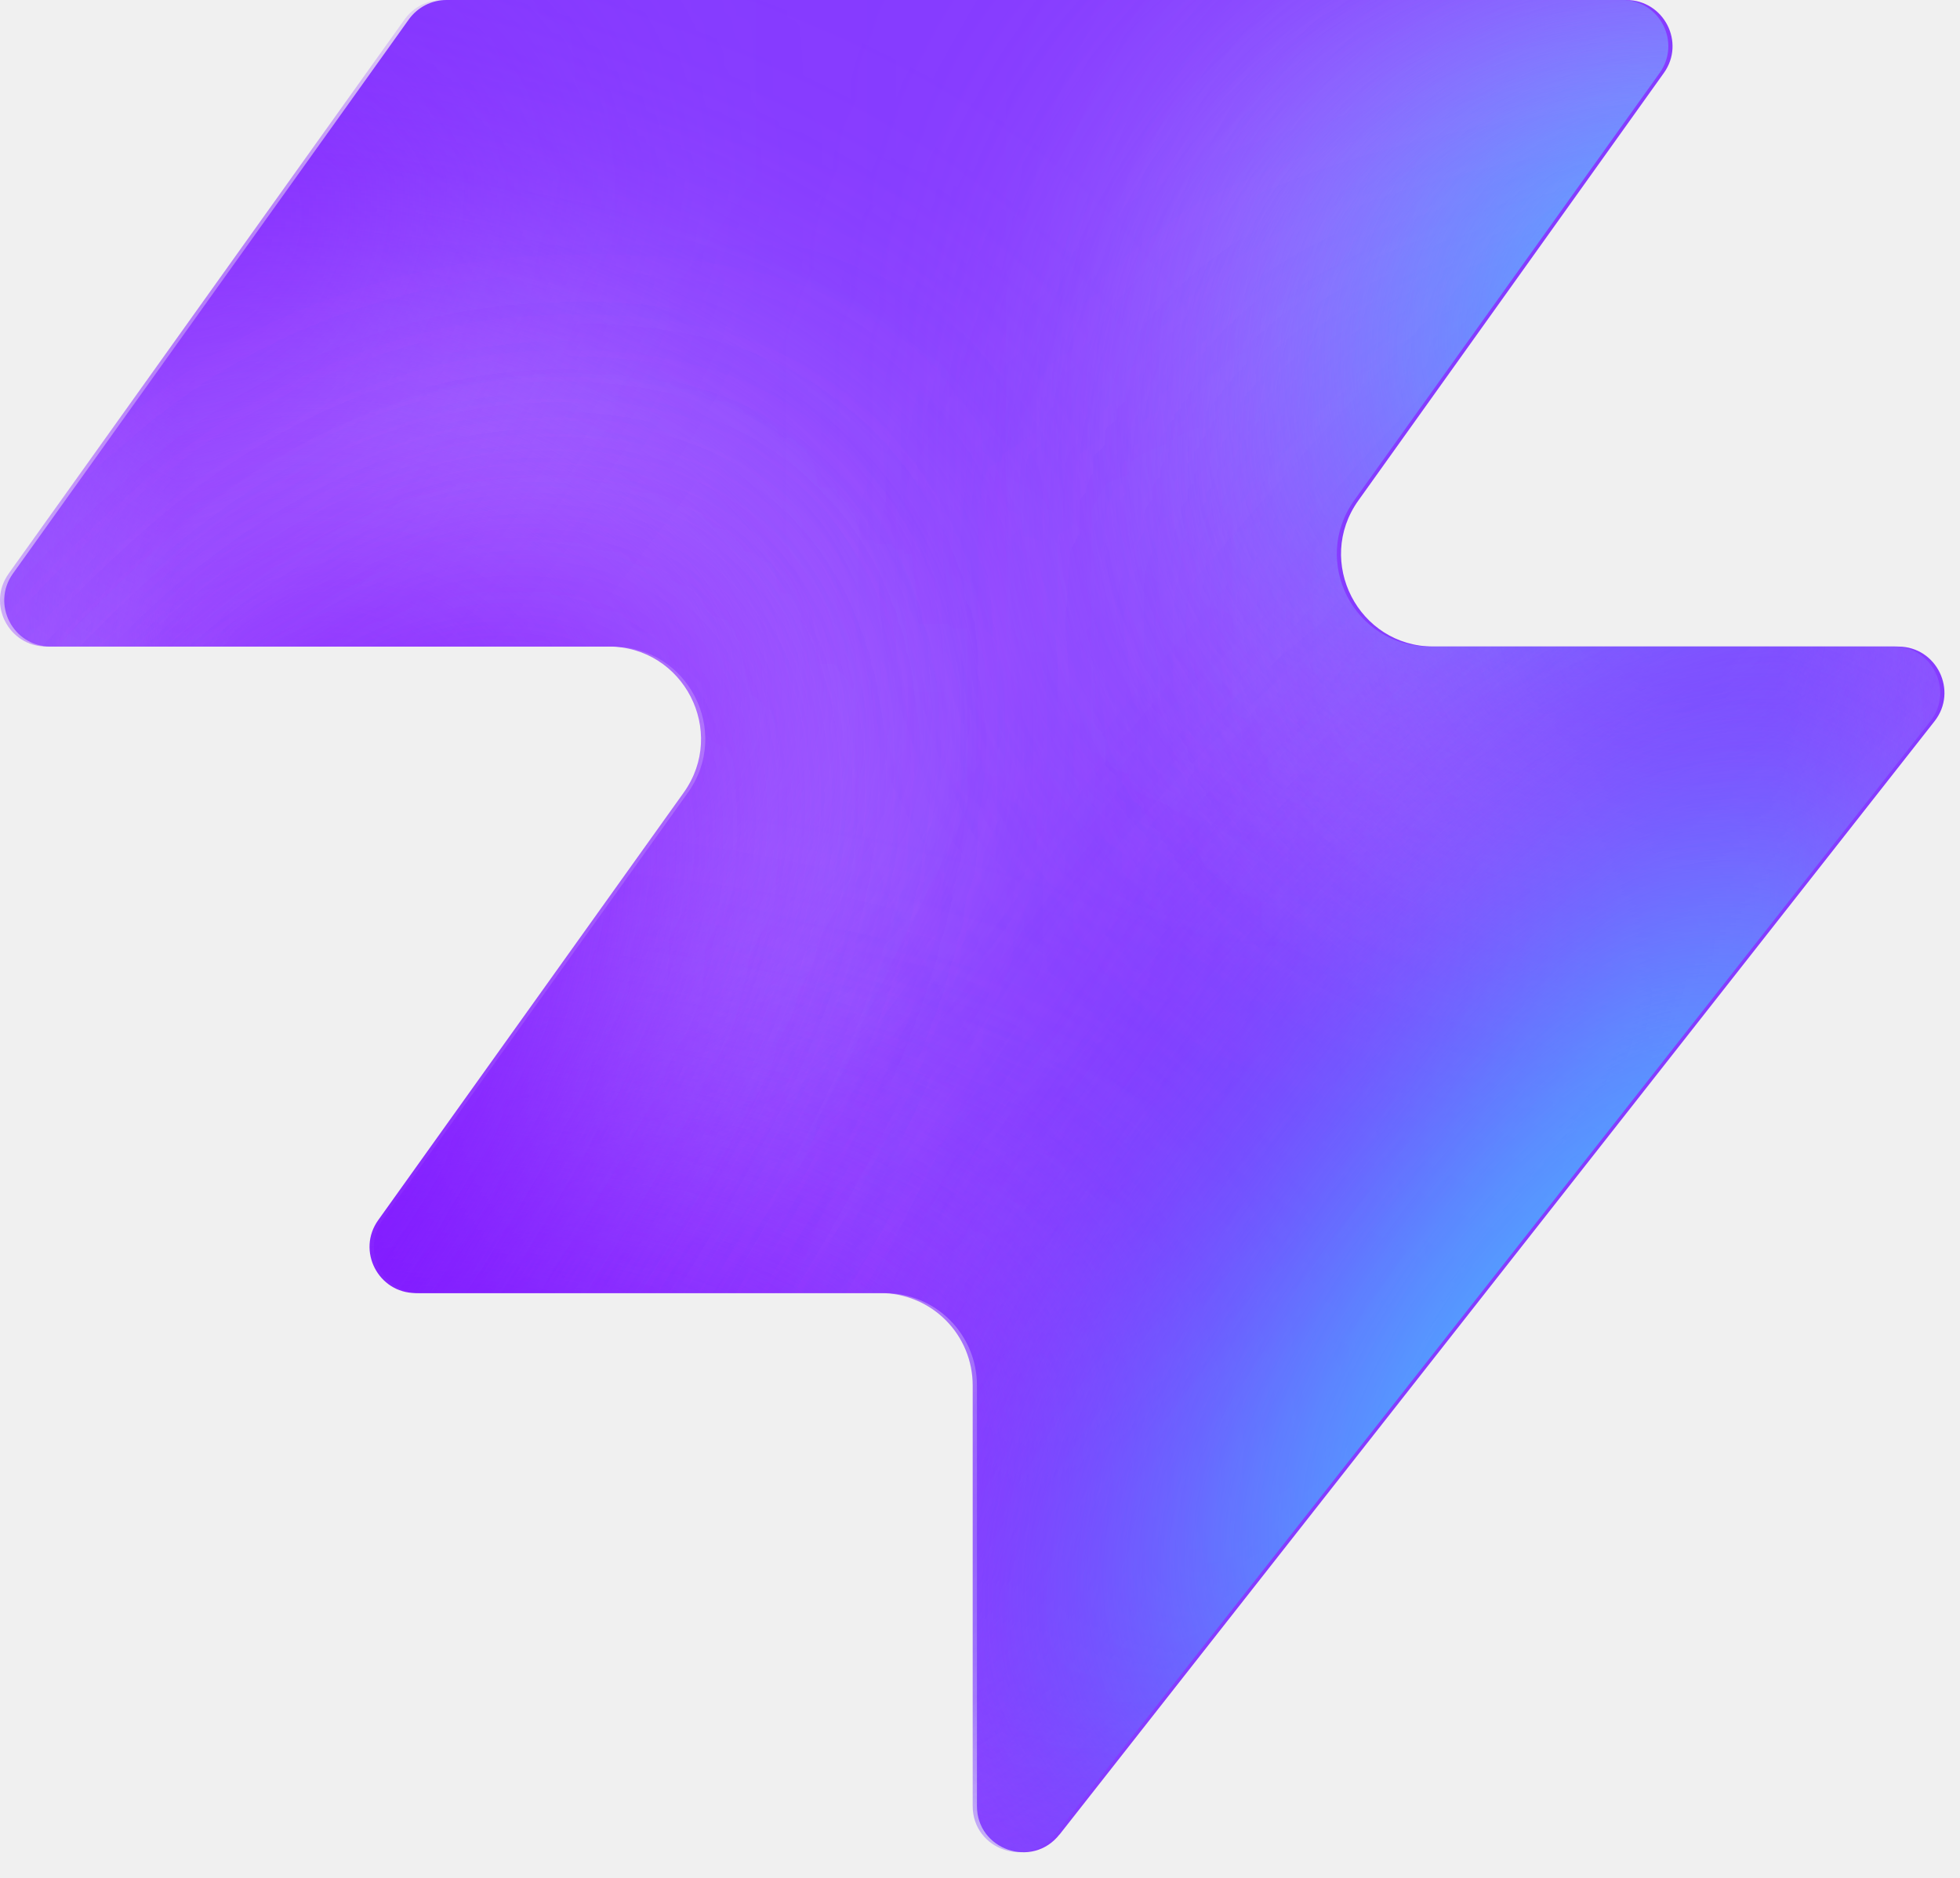
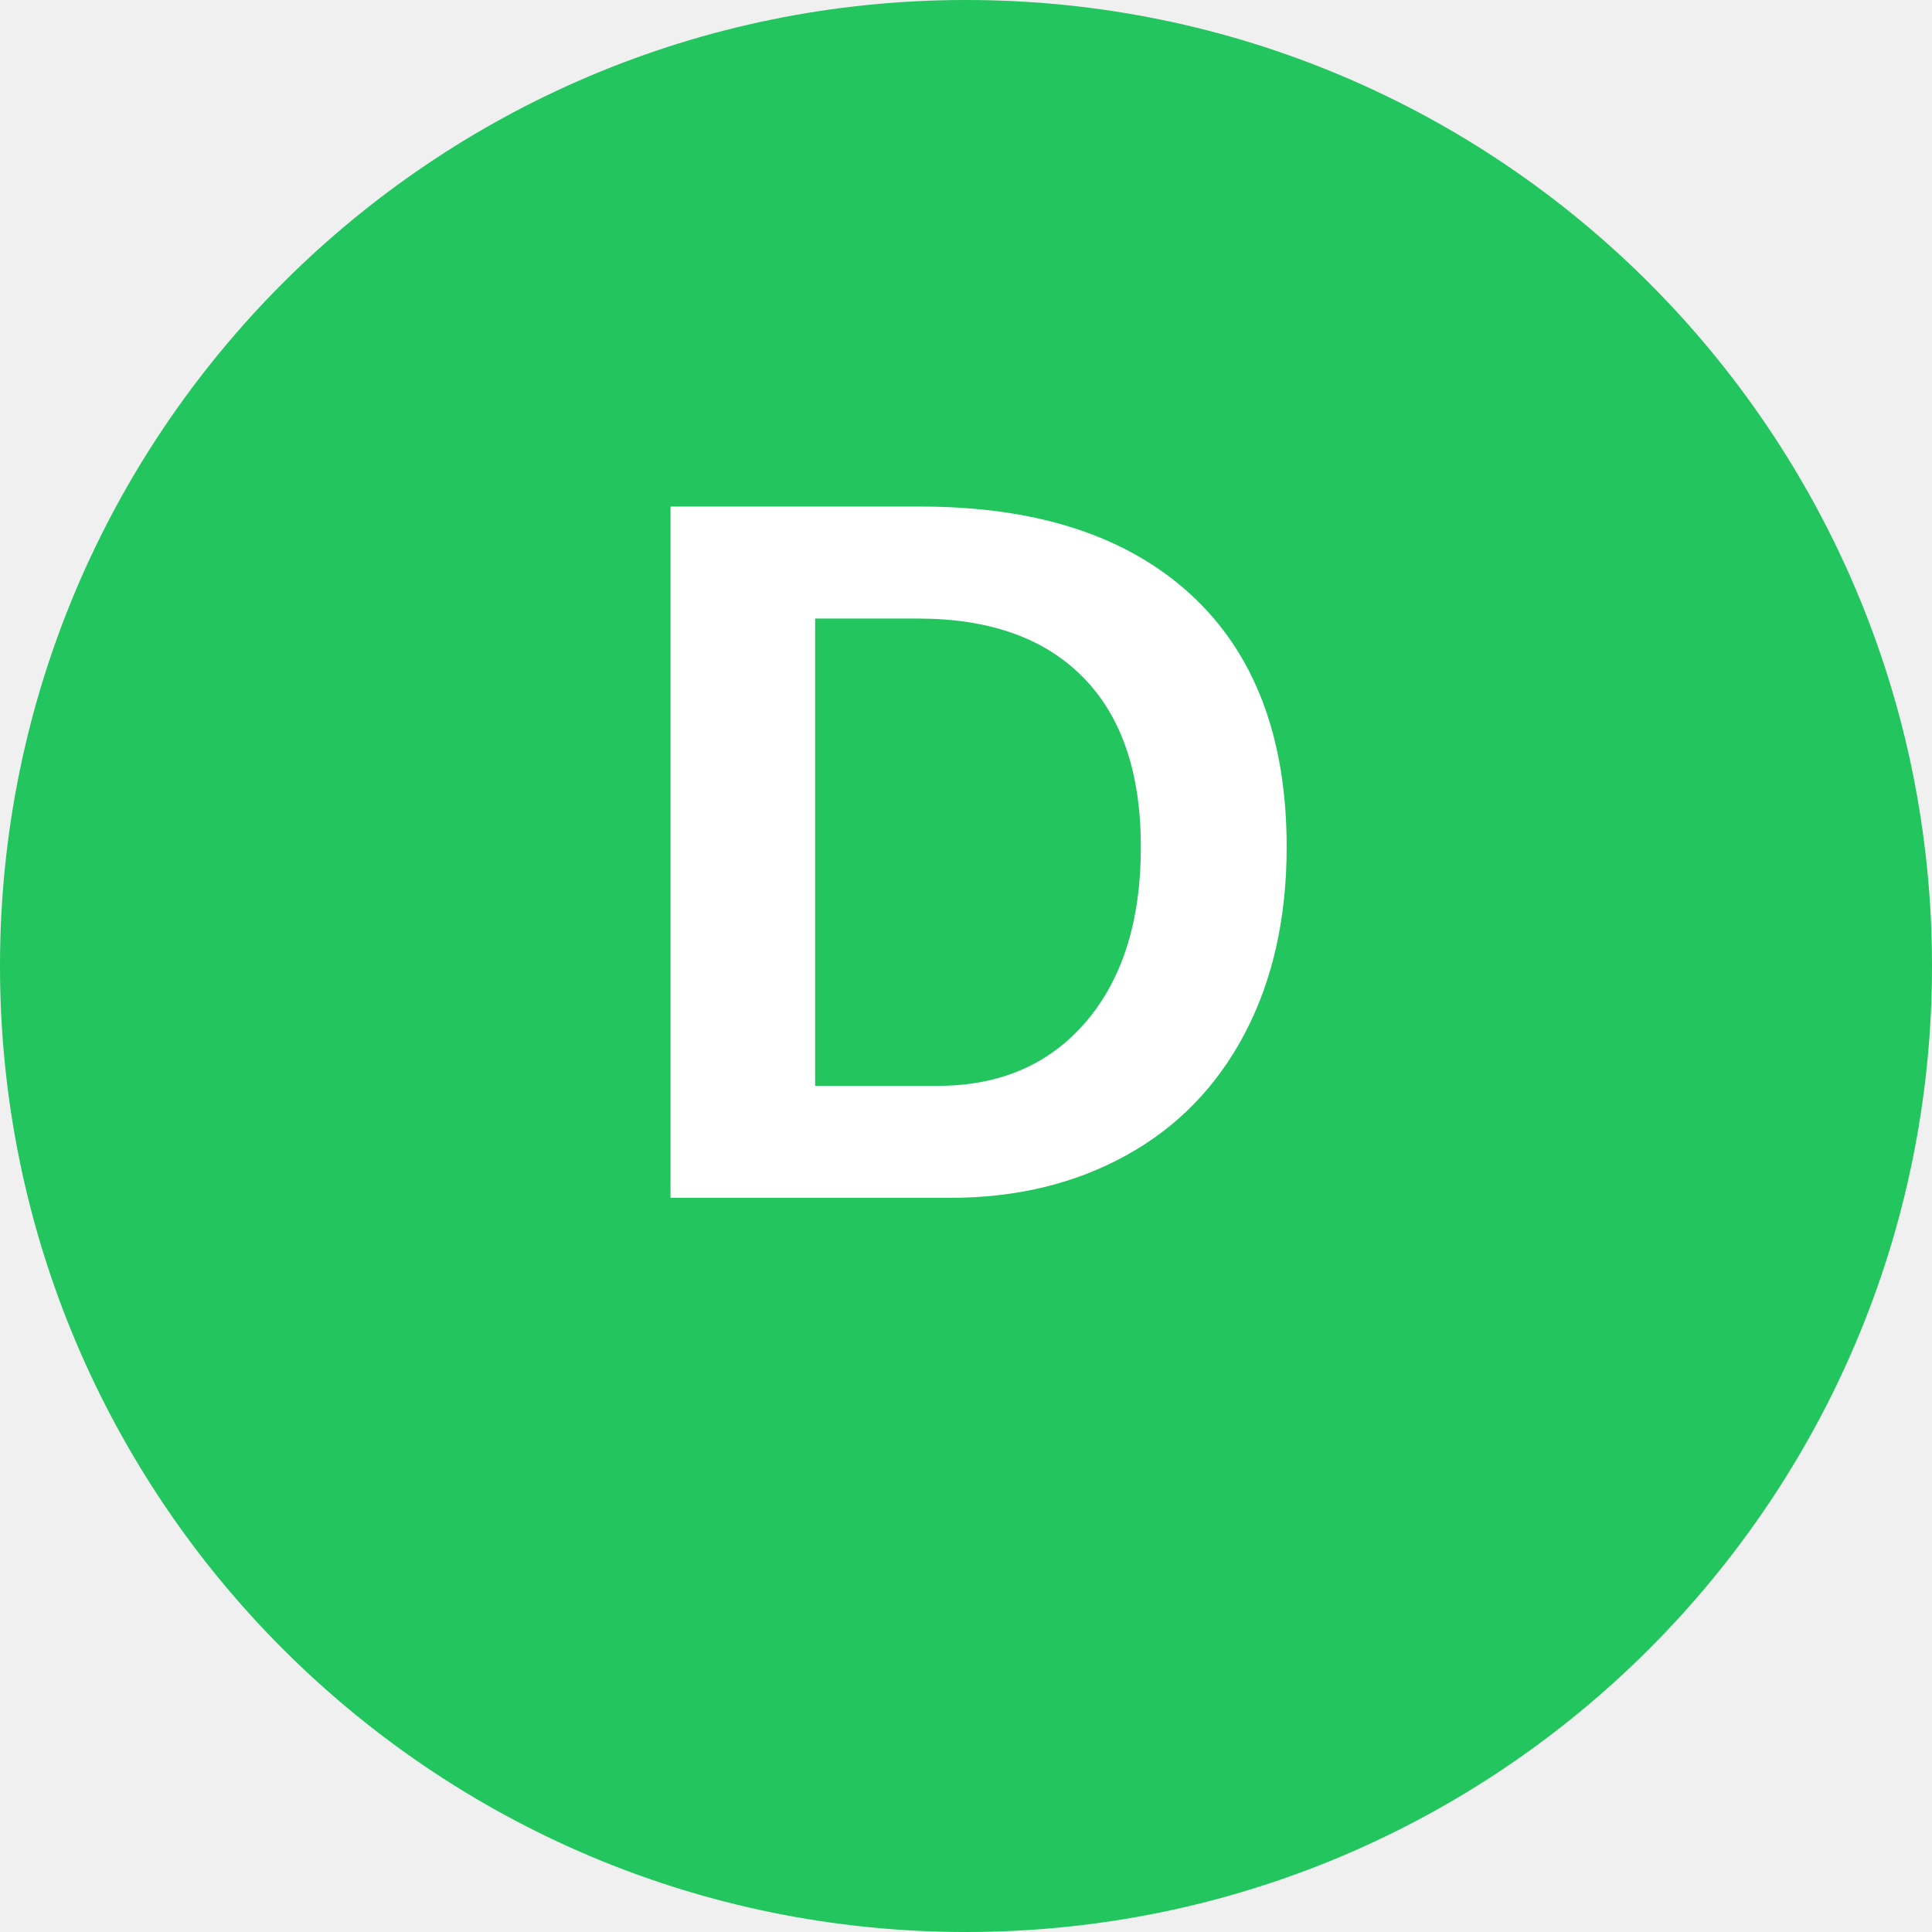
- <svg xmlns="http://www.w3.org/2000/svg" width="48" height="46" fill="none" viewBox="0 0 48 46">
-   <path fill="#863bff" d="M25.946 44.938c-.664.845-2.021.375-2.021-.698V33.937a2.26 2.26 0 0 0-2.262-2.262H10.287c-.92 0-1.456-1.04-.92-1.788l7.48-10.471c1.07-1.497 0-3.578-1.842-3.578H1.237c-.92 0-1.456-1.04-.92-1.788L10.013.474c.214-.297.556-.474.92-.474h28.894c.92 0 1.456 1.04.92 1.788l-7.48 10.471c-1.07 1.498 0 3.579 1.842 3.579h11.377c.943 0 1.473 1.088.89 1.83L25.947 44.94z" style="fill:#863bff;fill:color(display-p3 .525 .23 1);fill-opacity:1" />
-   <mask id="a" width="48" height="46" x="0" y="0" maskUnits="userSpaceOnUse" style="mask-type:alpha">
-     <path fill="#000" d="M25.842 44.938c-.664.844-2.021.375-2.021-.698V33.937a2.26 2.26 0 0 0-2.262-2.262H10.183c-.92 0-1.456-1.04-.92-1.788l7.48-10.471c1.07-1.498 0-3.579-1.842-3.579H1.133c-.92 0-1.456-1.04-.92-1.787L9.91.473c.214-.297.556-.474.92-.474h28.894c.92 0 1.456 1.04.92 1.788l-7.48 10.471c-1.07 1.498 0 3.578 1.842 3.578h11.377c.943 0 1.473 1.088.89 1.832L25.843 44.94z" style="fill:#000;fill-opacity:1" />
-   </mask>
-   <g mask="url(#a)">
-     <g filter="url(#b)">
-       <ellipse cx="5.508" cy="14.704" fill="#ede6ff" rx="5.508" ry="14.704" style="fill:#ede6ff;fill:color(display-p3 .927 .903 1);fill-opacity:1" transform="matrix(.00324 1 1 -.00324 -4.47 31.516)" />
-     </g>
-     <g filter="url(#c)">
-       <ellipse cx="10.399" cy="29.851" fill="#ede6ff" rx="10.399" ry="29.851" style="fill:#ede6ff;fill:color(display-p3 .927 .903 1);fill-opacity:1" transform="matrix(.00324 1 1 -.00324 -39.328 7.883)" />
-     </g>
-     <g filter="url(#d)">
-       <ellipse cx="5.508" cy="30.487" fill="#7e14ff" rx="5.508" ry="30.487" style="fill:#7e14ff;fill:color(display-p3 .492 .077 1);fill-opacity:1" transform="rotate(89.814 -25.913 -14.639)scale(1 -1)" />
-     </g>
-     <g filter="url(#e)">
-       <ellipse cx="5.508" cy="30.599" fill="#7e14ff" rx="5.508" ry="30.599" style="fill:#7e14ff;fill:color(display-p3 .492 .077 1);fill-opacity:1" transform="rotate(89.814 -32.644 -3.334)scale(1 -1)" />
-     </g>
-     <g filter="url(#f)">
-       <ellipse cx="5.508" cy="30.599" fill="#7e14ff" rx="5.508" ry="30.599" style="fill:#7e14ff;fill:color(display-p3 .492 .077 1);fill-opacity:1" transform="matrix(.00324 1 1 -.00324 -34.34 30.47)" />
-     </g>
-     <g filter="url(#g)">
-       <ellipse cx="14.072" cy="22.078" fill="#ede6ff" rx="14.072" ry="22.078" style="fill:#ede6ff;fill:color(display-p3 .927 .903 1);fill-opacity:1" transform="rotate(93.35 24.506 48.493)scale(-1 1)" />
-     </g>
-     <g filter="url(#h)">
-       <ellipse cx="3.47" cy="21.501" fill="#7e14ff" rx="3.47" ry="21.501" style="fill:#7e14ff;fill:color(display-p3 .492 .077 1);fill-opacity:1" transform="rotate(89.009 28.708 47.59)scale(-1 1)" />
-     </g>
-     <g filter="url(#i)">
-       <ellipse cx="3.47" cy="21.501" fill="#7e14ff" rx="3.47" ry="21.501" style="fill:#7e14ff;fill:color(display-p3 .492 .077 1);fill-opacity:1" transform="rotate(89.009 28.708 47.59)scale(-1 1)" />
-     </g>
-     <g filter="url(#j)">
-       <ellipse cx=".387" cy="8.972" fill="#7e14ff" rx="4.407" ry="29.108" style="fill:#7e14ff;fill:color(display-p3 .492 .077 1);fill-opacity:1" transform="rotate(39.51 .387 8.972)" />
-     </g>
-     <g filter="url(#k)">
-       <ellipse cx="47.523" cy="-6.092" fill="#7e14ff" rx="4.407" ry="29.108" style="fill:#7e14ff;fill:color(display-p3 .492 .077 1);fill-opacity:1" transform="rotate(37.892 47.523 -6.092)" />
-     </g>
-     <g filter="url(#l)">
-       <ellipse cx="41.412" cy="6.333" fill="#47bfff" rx="5.971" ry="9.665" style="fill:#47bfff;fill:color(display-p3 .28 .748 1);fill-opacity:1" transform="rotate(37.892 41.412 6.333)" />
-     </g>
-     <g filter="url(#m)">
-       <ellipse cx="-1.879" cy="38.332" fill="#7e14ff" rx="4.407" ry="29.108" style="fill:#7e14ff;fill:color(display-p3 .492 .077 1);fill-opacity:1" transform="rotate(37.892 -1.88 38.332)" />
-     </g>
-     <g filter="url(#n)">
-       <ellipse cx="-1.879" cy="38.332" fill="#7e14ff" rx="4.407" ry="29.108" style="fill:#7e14ff;fill:color(display-p3 .492 .077 1);fill-opacity:1" transform="rotate(37.892 -1.88 38.332)" />
-     </g>
-     <g filter="url(#o)">
-       <ellipse cx="35.651" cy="29.907" fill="#7e14ff" rx="4.407" ry="29.108" style="fill:#7e14ff;fill:color(display-p3 .492 .077 1);fill-opacity:1" transform="rotate(37.892 35.651 29.907)" />
-     </g>
-     <g filter="url(#p)">
-       <ellipse cx="38.418" cy="32.4" fill="#47bfff" rx="5.971" ry="15.297" style="fill:#47bfff;fill:color(display-p3 .28 .748 1);fill-opacity:1" transform="rotate(37.892 38.418 32.4)" />
-     </g>
-   </g>
-   <defs>
-     <filter id="b" width="60.045" height="41.654" x="-19.77" y="16.149" color-interpolation-filters="sRGB" filterUnits="userSpaceOnUse">
-       <feFlood flood-opacity="0" result="BackgroundImageFix" />
-       <feBlend in="SourceGraphic" in2="BackgroundImageFix" result="shape" />
-       <feGaussianBlur result="effect1_foregroundBlur_2002_17158" stdDeviation="7.659" />
-     </filter>
-     <filter id="c" width="90.34" height="51.437" x="-54.613" y="-7.533" color-interpolation-filters="sRGB" filterUnits="userSpaceOnUse">
-       <feFlood flood-opacity="0" result="BackgroundImageFix" />
-       <feBlend in="SourceGraphic" in2="BackgroundImageFix" result="shape" />
-       <feGaussianBlur result="effect1_foregroundBlur_2002_17158" stdDeviation="7.659" />
-     </filter>
-     <filter id="d" width="79.355" height="29.4" x="-49.64" y="2.03" color-interpolation-filters="sRGB" filterUnits="userSpaceOnUse">
-       <feFlood flood-opacity="0" result="BackgroundImageFix" />
-       <feBlend in="SourceGraphic" in2="BackgroundImageFix" result="shape" />
-       <feGaussianBlur result="effect1_foregroundBlur_2002_17158" stdDeviation="4.596" />
-     </filter>
-     <filter id="e" width="79.579" height="29.4" x="-45.045" y="20.029" color-interpolation-filters="sRGB" filterUnits="userSpaceOnUse">
-       <feFlood flood-opacity="0" result="BackgroundImageFix" />
-       <feBlend in="SourceGraphic" in2="BackgroundImageFix" result="shape" />
-       <feGaussianBlur result="effect1_foregroundBlur_2002_17158" stdDeviation="4.596" />
-     </filter>
-     <filter id="f" width="79.579" height="29.4" x="-43.513" y="21.178" color-interpolation-filters="sRGB" filterUnits="userSpaceOnUse">
-       <feFlood flood-opacity="0" result="BackgroundImageFix" />
-       <feBlend in="SourceGraphic" in2="BackgroundImageFix" result="shape" />
-       <feGaussianBlur result="effect1_foregroundBlur_2002_17158" stdDeviation="4.596" />
-     </filter>
-     <filter id="g" width="74.749" height="58.852" x="15.756" y="-17.901" color-interpolation-filters="sRGB" filterUnits="userSpaceOnUse">
-       <feFlood flood-opacity="0" result="BackgroundImageFix" />
-       <feBlend in="SourceGraphic" in2="BackgroundImageFix" result="shape" />
-       <feGaussianBlur result="effect1_foregroundBlur_2002_17158" stdDeviation="7.659" />
-     </filter>
-     <filter id="h" width="61.377" height="25.362" x="23.548" y="2.284" color-interpolation-filters="sRGB" filterUnits="userSpaceOnUse">
-       <feFlood flood-opacity="0" result="BackgroundImageFix" />
-       <feBlend in="SourceGraphic" in2="BackgroundImageFix" result="shape" />
-       <feGaussianBlur result="effect1_foregroundBlur_2002_17158" stdDeviation="4.596" />
-     </filter>
-     <filter id="i" width="61.377" height="25.362" x="23.548" y="2.284" color-interpolation-filters="sRGB" filterUnits="userSpaceOnUse">
-       <feFlood flood-opacity="0" result="BackgroundImageFix" />
-       <feBlend in="SourceGraphic" in2="BackgroundImageFix" result="shape" />
-       <feGaussianBlur result="effect1_foregroundBlur_2002_17158" stdDeviation="4.596" />
-     </filter>
-     <filter id="j" width="56.045" height="63.649" x="-27.636" y="-22.853" color-interpolation-filters="sRGB" filterUnits="userSpaceOnUse">
-       <feFlood flood-opacity="0" result="BackgroundImageFix" />
-       <feBlend in="SourceGraphic" in2="BackgroundImageFix" result="shape" />
-       <feGaussianBlur result="effect1_foregroundBlur_2002_17158" stdDeviation="4.596" />
-     </filter>
-     <filter id="k" width="54.814" height="64.646" x="20.116" y="-38.415" color-interpolation-filters="sRGB" filterUnits="userSpaceOnUse">
-       <feFlood flood-opacity="0" result="BackgroundImageFix" />
-       <feBlend in="SourceGraphic" in2="BackgroundImageFix" result="shape" />
-       <feGaussianBlur result="effect1_foregroundBlur_2002_17158" stdDeviation="4.596" />
-     </filter>
-     <filter id="l" width="33.541" height="35.313" x="24.641" y="-11.323" color-interpolation-filters="sRGB" filterUnits="userSpaceOnUse">
-       <feFlood flood-opacity="0" result="BackgroundImageFix" />
-       <feBlend in="SourceGraphic" in2="BackgroundImageFix" result="shape" />
-       <feGaussianBlur result="effect1_foregroundBlur_2002_17158" stdDeviation="4.596" />
-     </filter>
-     <filter id="m" width="54.814" height="64.646" x="-29.286" y="6.009" color-interpolation-filters="sRGB" filterUnits="userSpaceOnUse">
-       <feFlood flood-opacity="0" result="BackgroundImageFix" />
-       <feBlend in="SourceGraphic" in2="BackgroundImageFix" result="shape" />
-       <feGaussianBlur result="effect1_foregroundBlur_2002_17158" stdDeviation="4.596" />
-     </filter>
-     <filter id="n" width="54.814" height="64.646" x="-29.286" y="6.009" color-interpolation-filters="sRGB" filterUnits="userSpaceOnUse">
-       <feFlood flood-opacity="0" result="BackgroundImageFix" />
-       <feBlend in="SourceGraphic" in2="BackgroundImageFix" result="shape" />
-       <feGaussianBlur result="effect1_foregroundBlur_2002_17158" stdDeviation="4.596" />
-     </filter>
-     <filter id="o" width="54.814" height="64.646" x="8.244" y="-2.416" color-interpolation-filters="sRGB" filterUnits="userSpaceOnUse">
-       <feFlood flood-opacity="0" result="BackgroundImageFix" />
-       <feBlend in="SourceGraphic" in2="BackgroundImageFix" result="shape" />
-       <feGaussianBlur result="effect1_foregroundBlur_2002_17158" stdDeviation="4.596" />
-     </filter>
-     <filter id="p" width="39.409" height="43.623" x="18.713" y="10.588" color-interpolation-filters="sRGB" filterUnits="userSpaceOnUse">
-       <feFlood flood-opacity="0" result="BackgroundImageFix" />
-       <feBlend in="SourceGraphic" in2="BackgroundImageFix" result="shape" />
-       <feGaussianBlur result="effect1_foregroundBlur_2002_17158" stdDeviation="4.596" />
-     </filter>
-   </defs>
+ <svg xmlns="http://www.w3.org/2000/svg" viewBox="0 0 100 100">
+   <circle cx="50" cy="50" r="50" fill="#22C55E" />
+   <text x="50" y="62" text-anchor="middle" font-size="52" font-weight="900" font-family="Arial,sans-serif" fill="white">D</text>
</svg>
